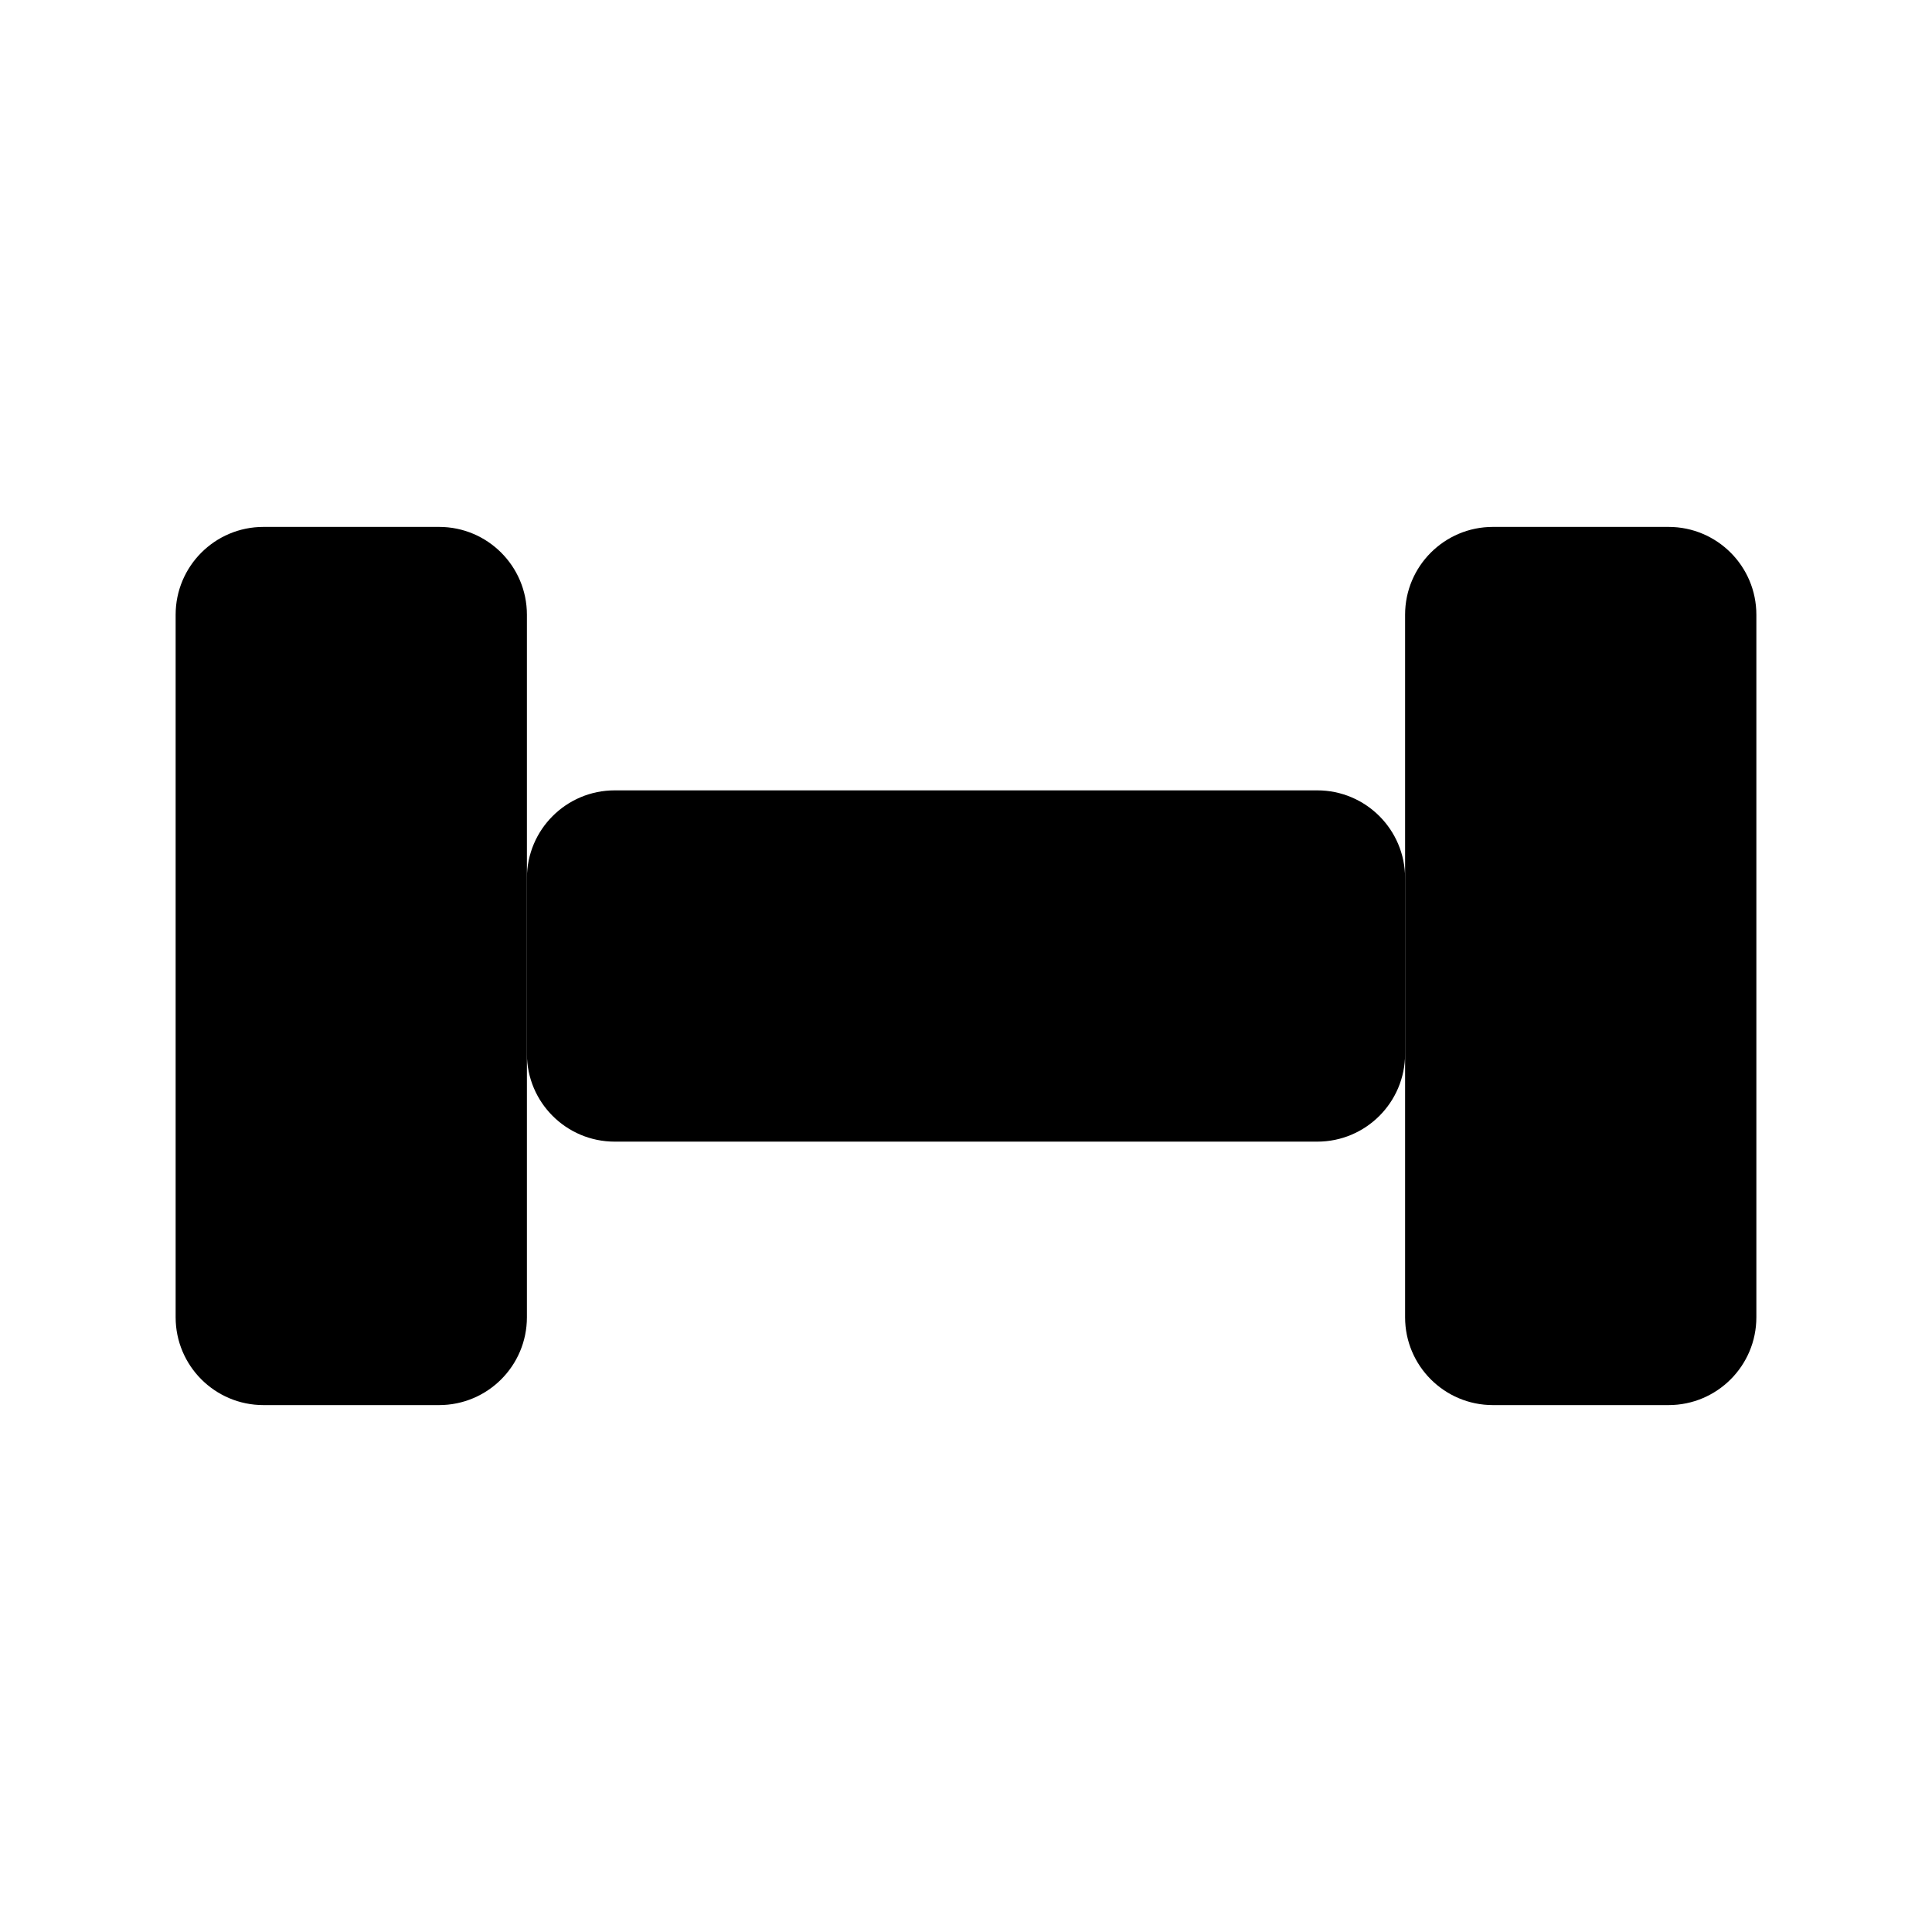
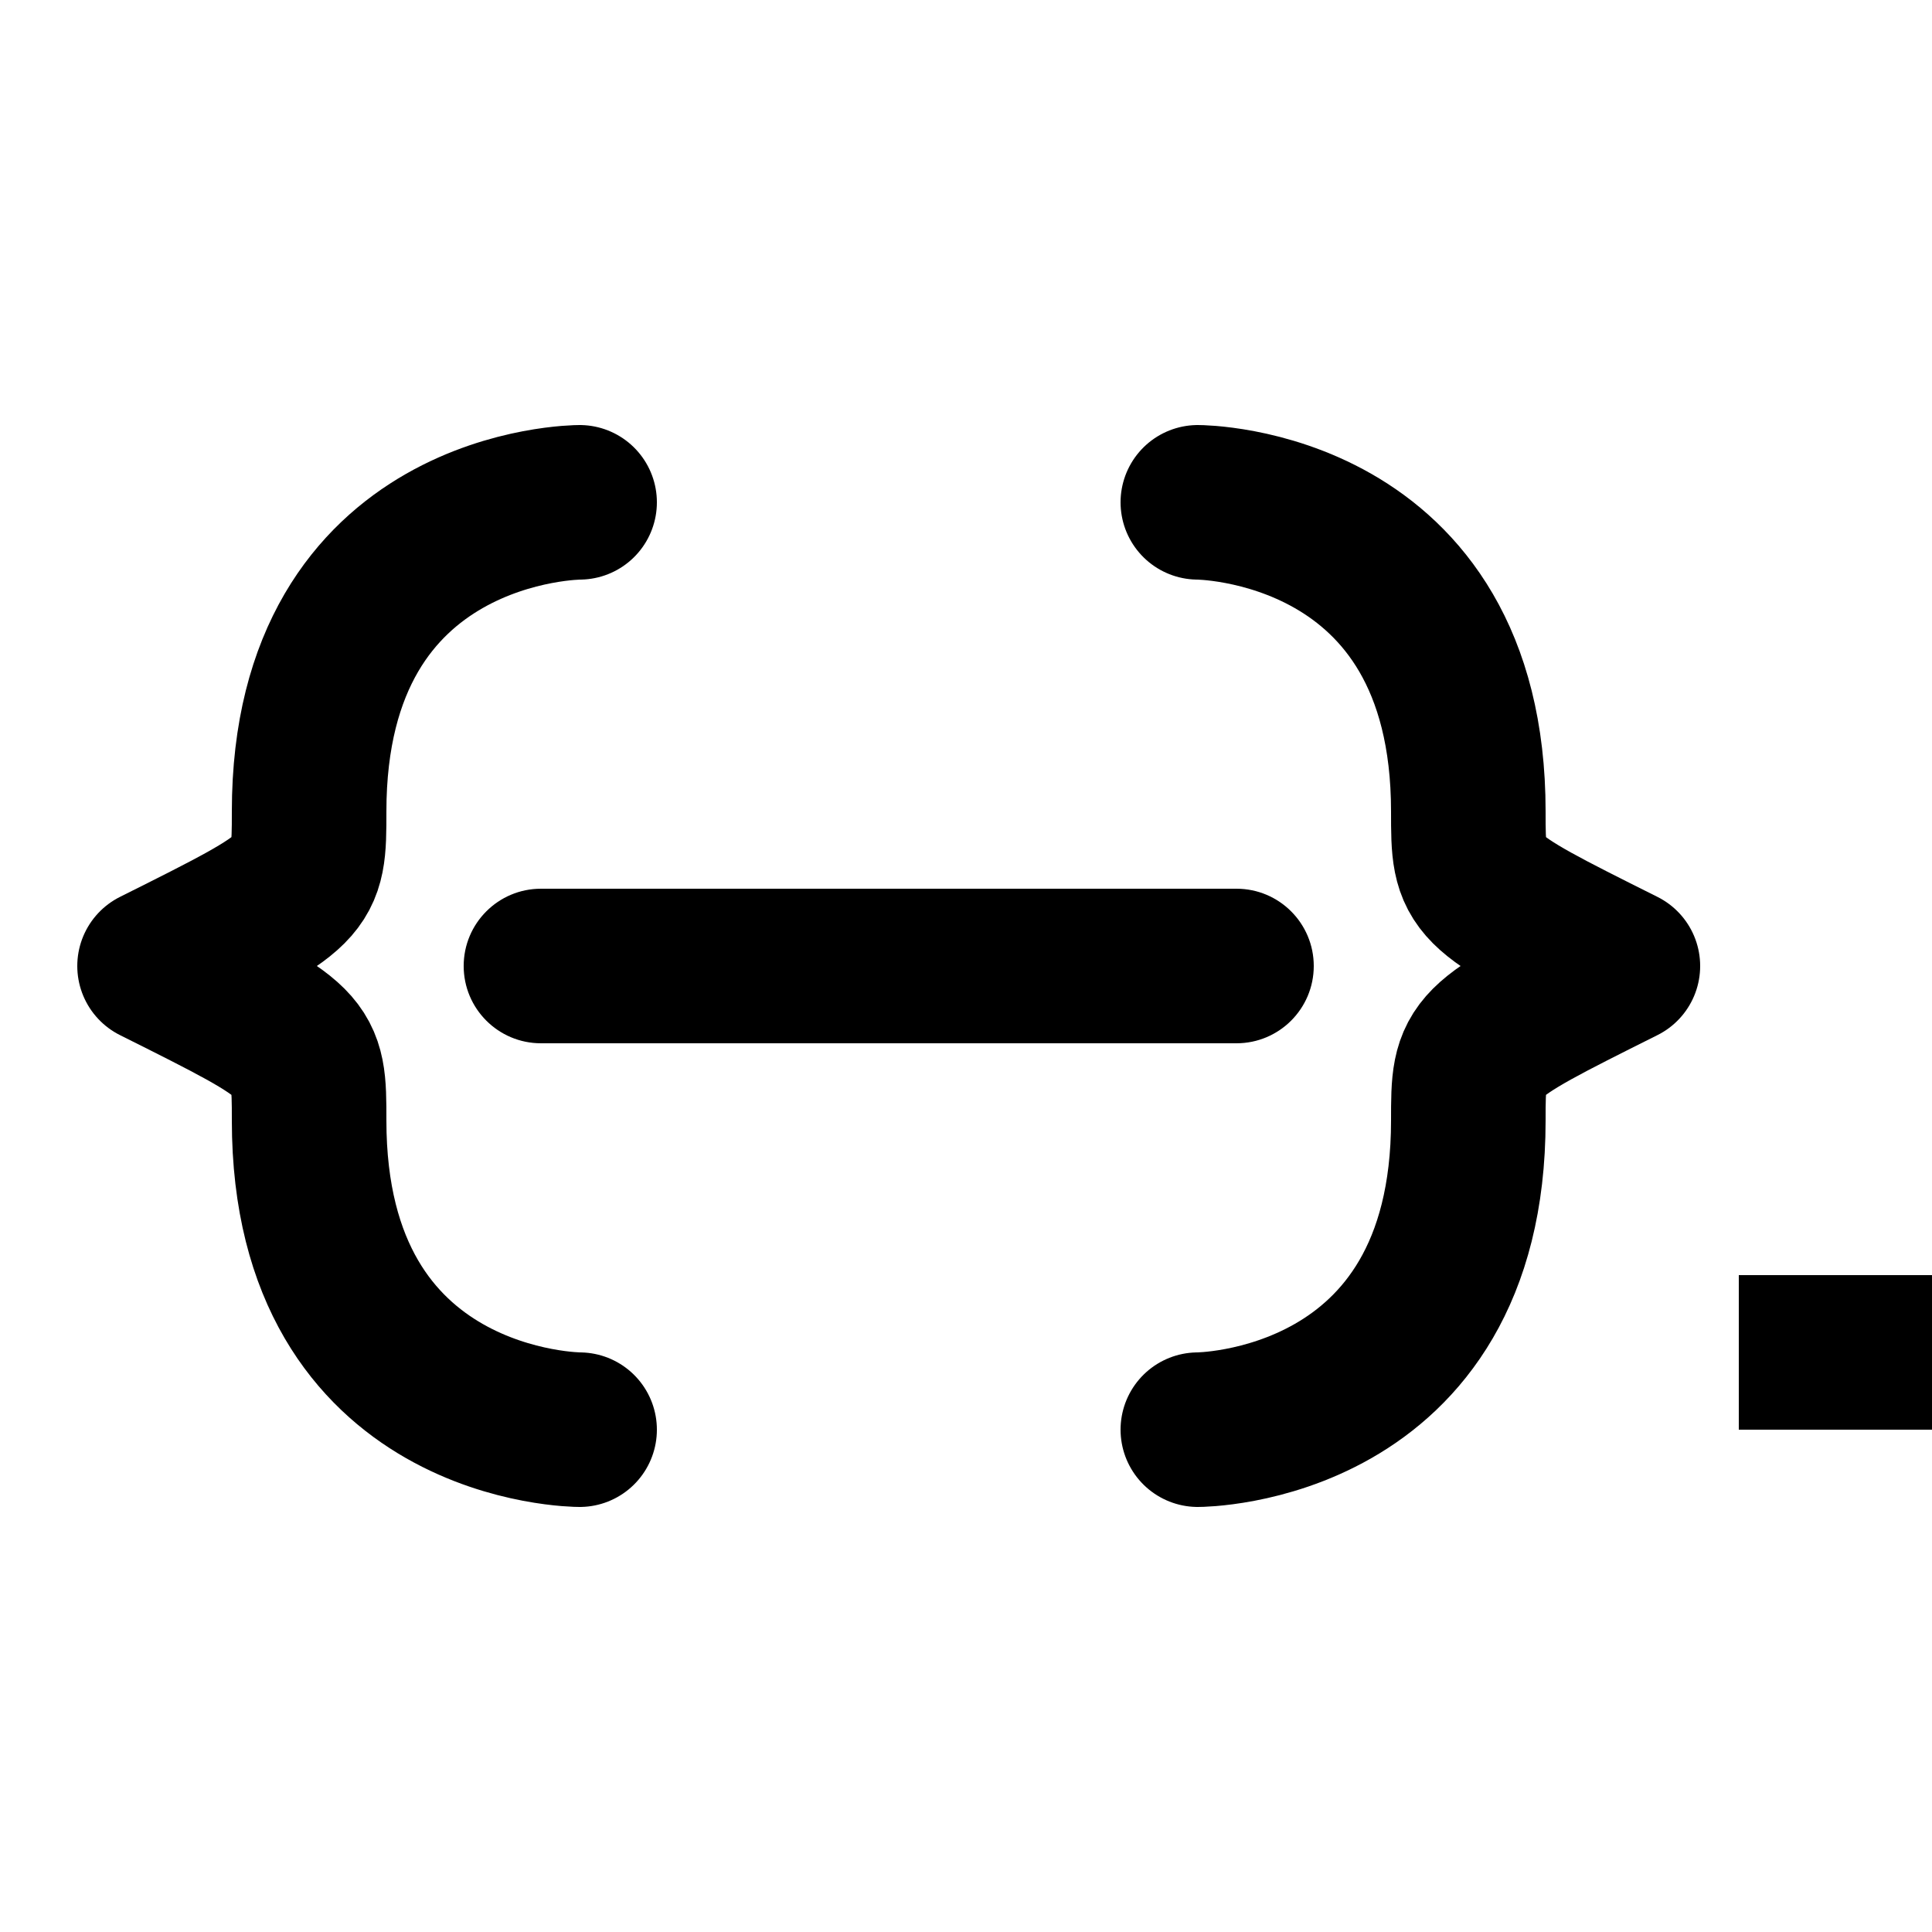
- <svg xmlns="http://www.w3.org/2000/svg" width="22" height="22" viewBox="0 0 22 22" fill="none">
-   <rect x="2" y="6" width="4" height="10" rx="1" fill="black" />
-   <rect x="6" y="9" width="10" height="4" rx="1" fill="black" />
-   <rect x="16" y="6" width="4" height="10" rx="1" fill="black" />
+ <svg xmlns="http://www.w3.org/2000/svg" width="100" height="100" viewBox="0 0 100 100" fill="none">
+   <g transform="translate(6, 20)">
+     <rect x="18" y="26" width="44" height="8" rx="4" fill="#000000" />
+     <path d="M24 6C24 6 10 6 10 22C10 26 10 26 2 30C10 34 10 34 10 38C10 54 24 54 24 54" stroke="#000000" stroke-width="8" stroke-linecap="round" stroke-linejoin="round" />
+     <path d="M56 6C56 6 70 6 70 22C70 26 70 26 78 30C70 34 70 34 70 38C70 54 56 54 56 54" stroke="#000000" stroke-width="8" stroke-linecap="round" stroke-linejoin="round" />
+     <rect x="84" y="46" width="12" height="8" fill="#000000" />
+   </g>
</svg>
